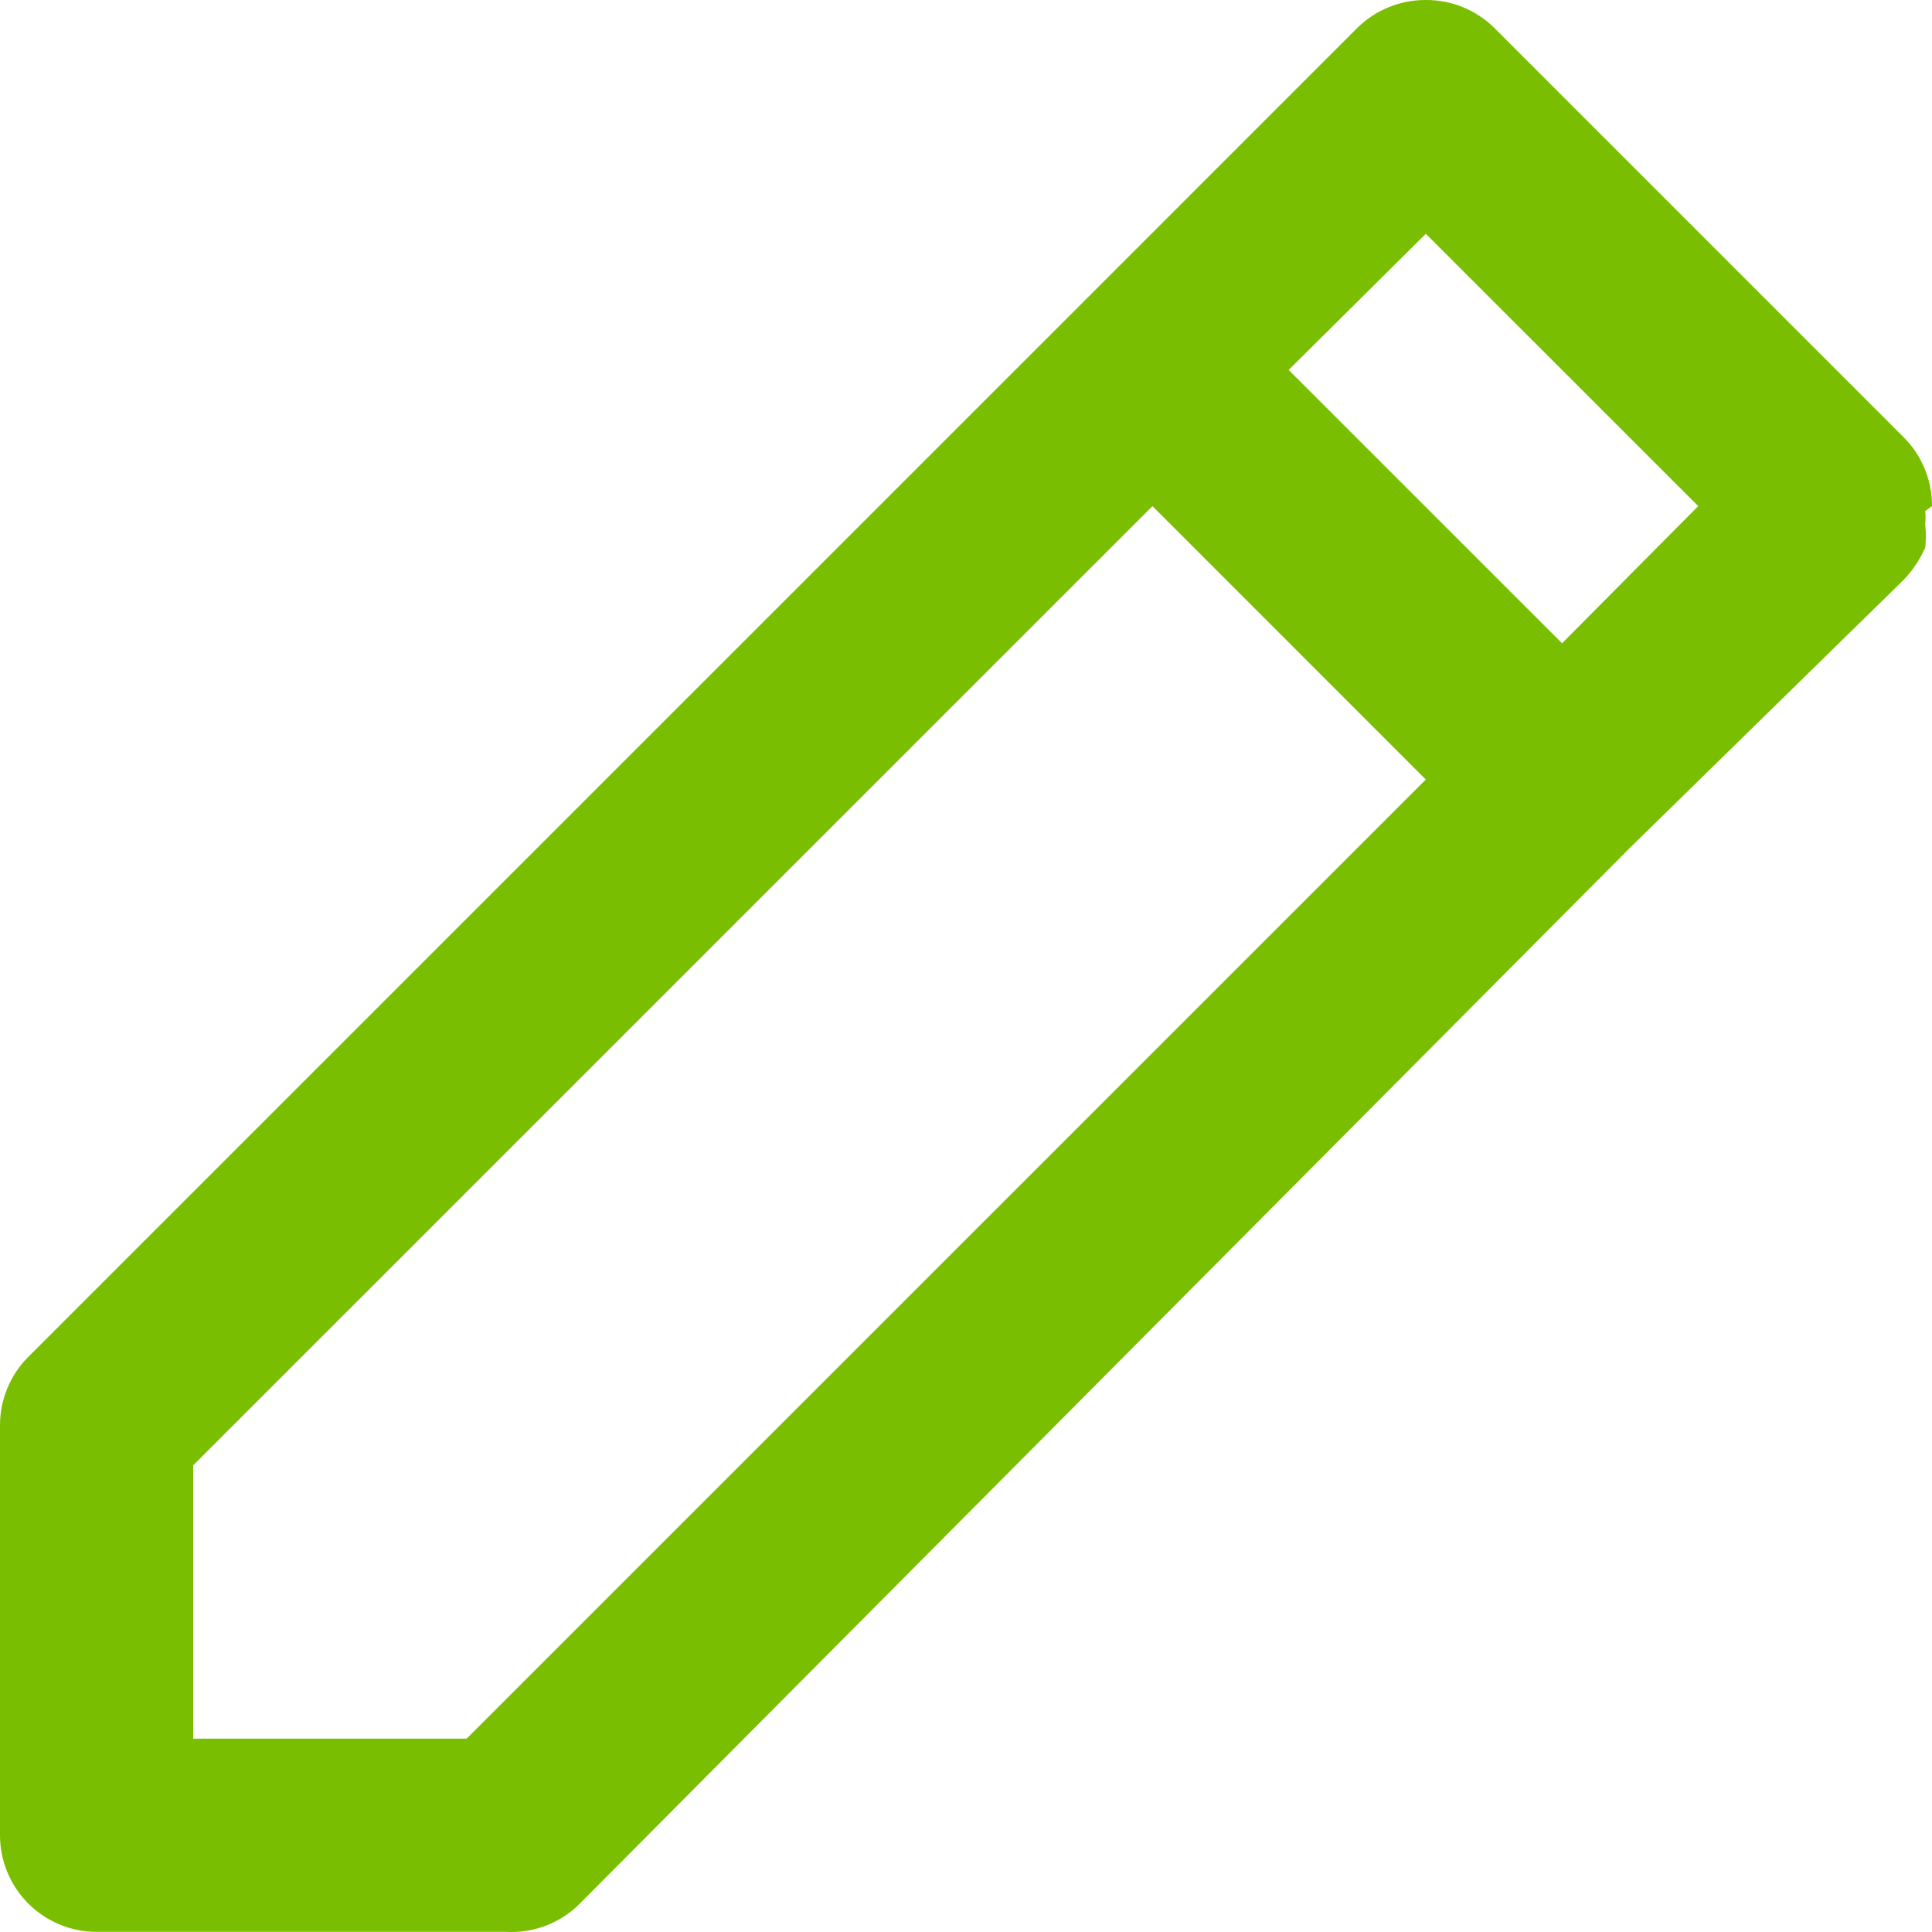
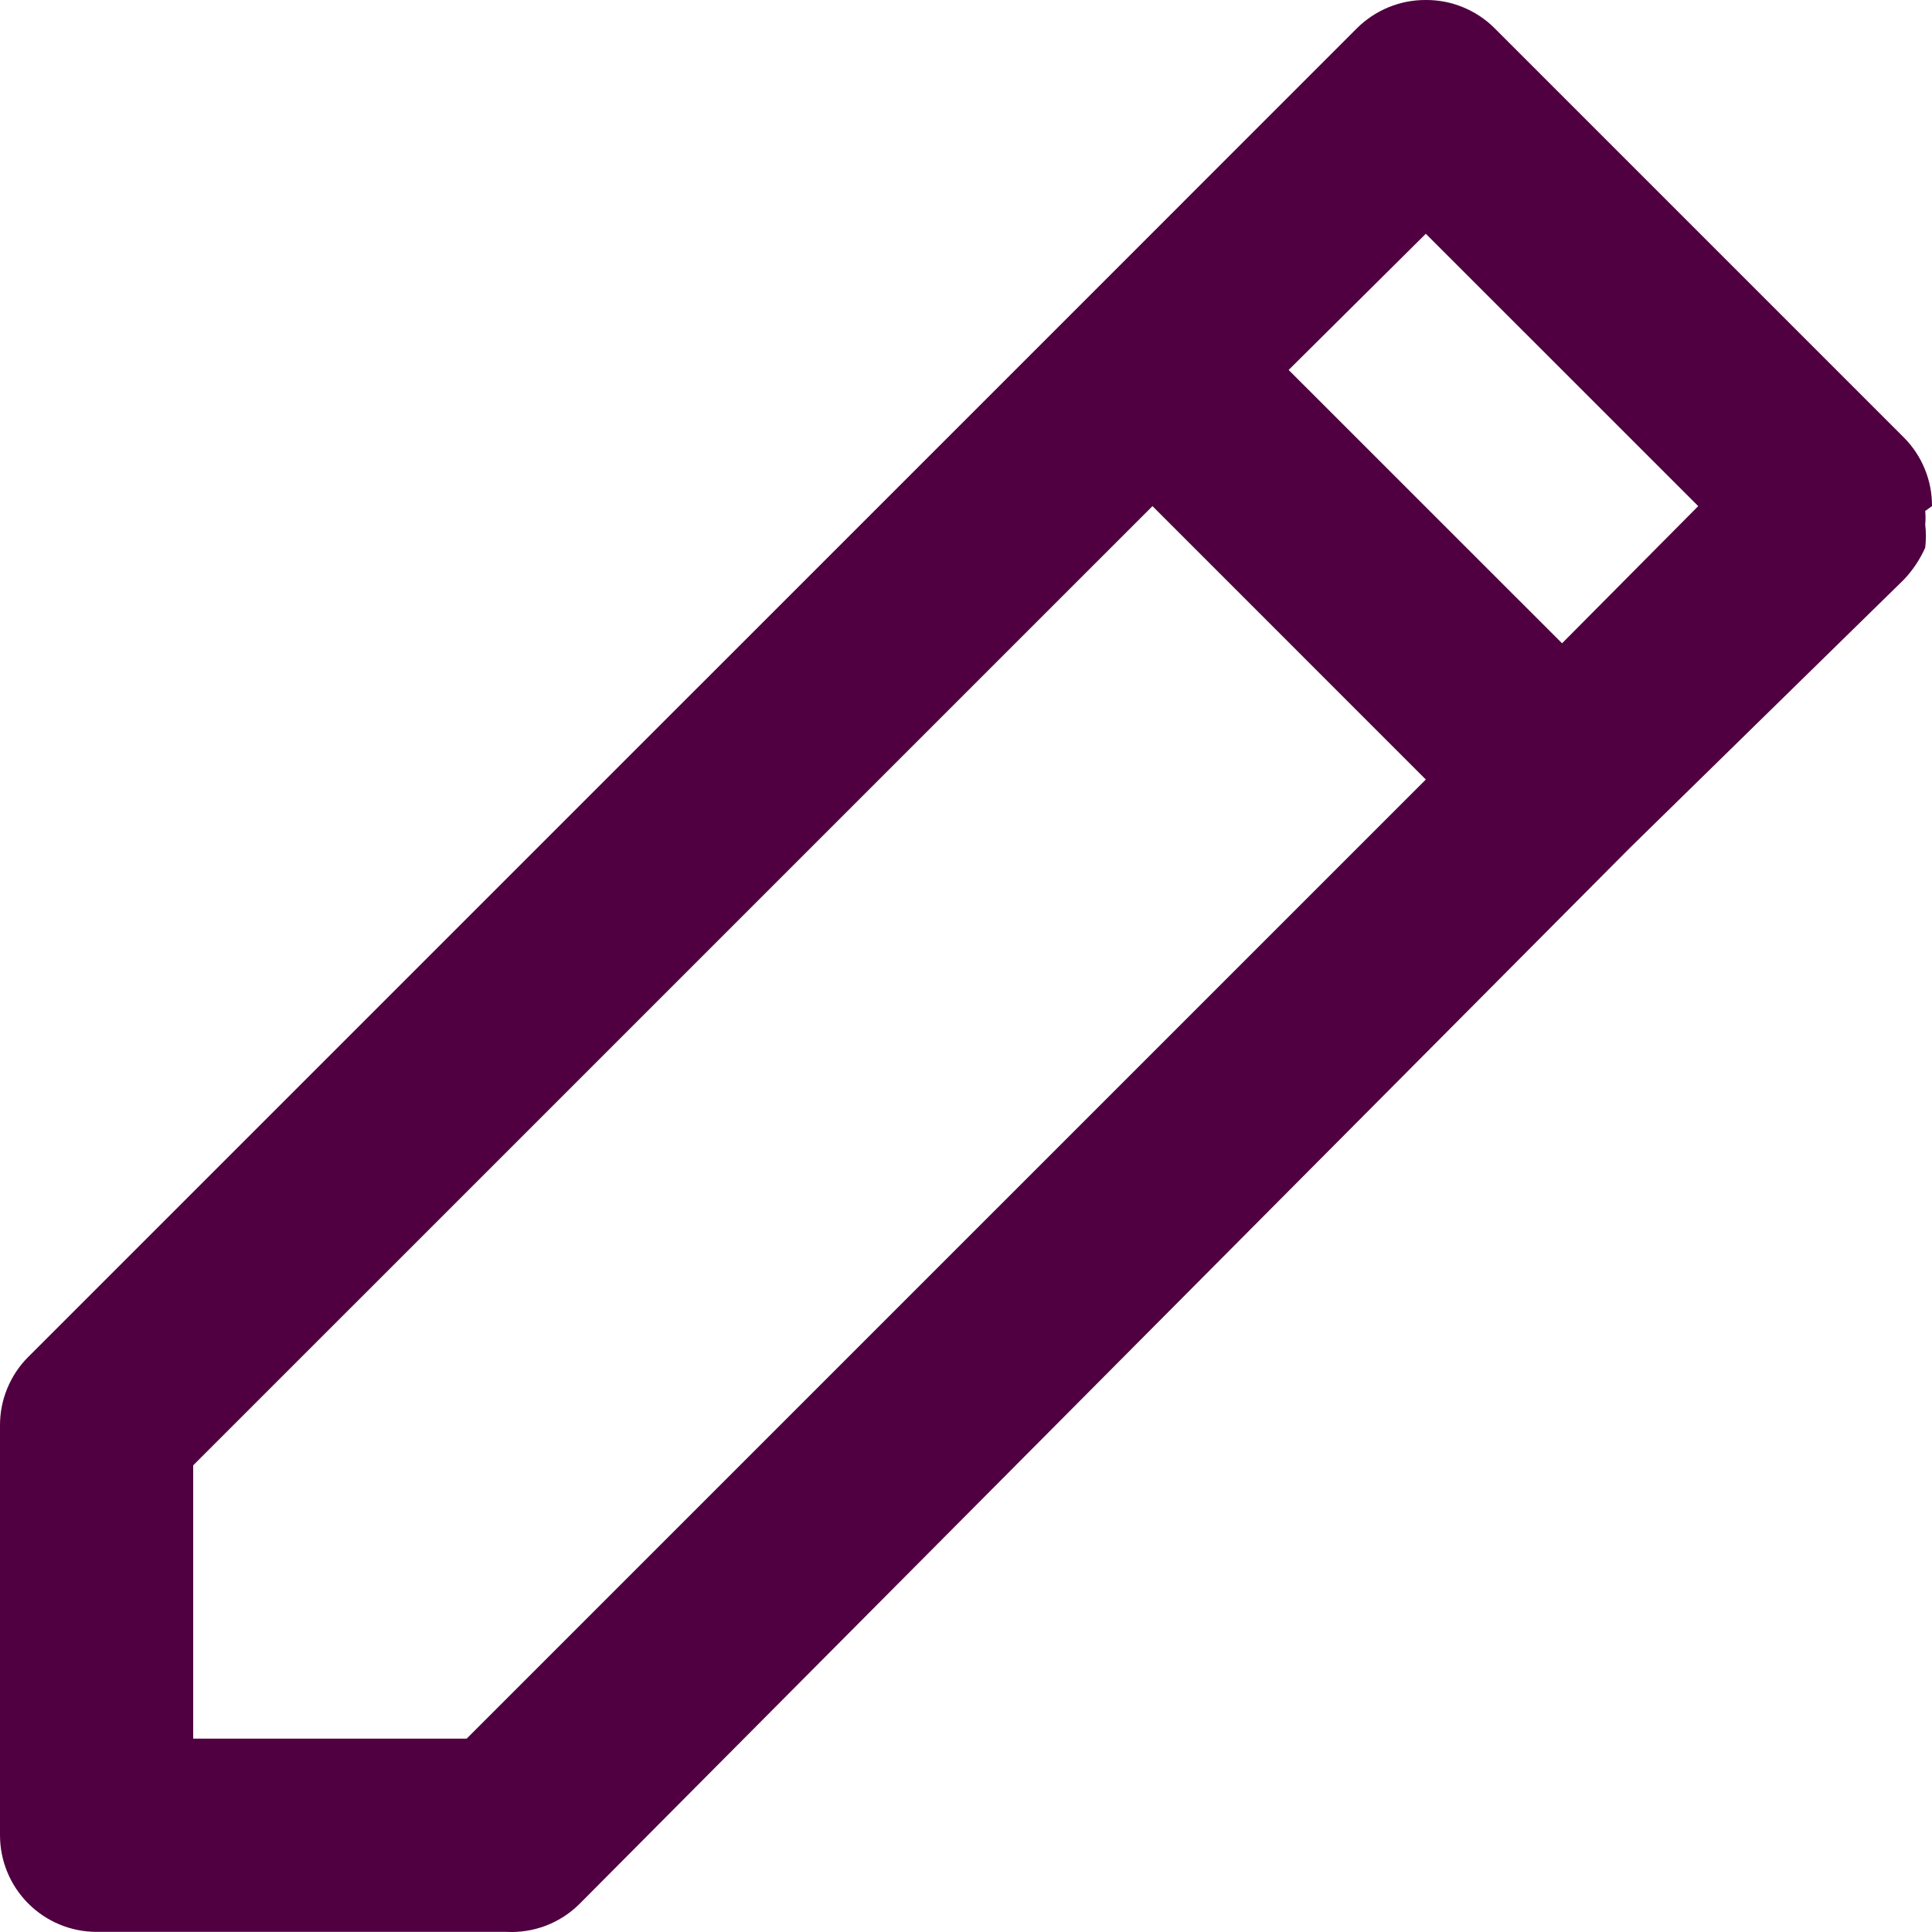
<svg xmlns="http://www.w3.org/2000/svg" width="29" height="29" viewBox="0 0 29 29" fill="none">
-   <path d="M29 7.597C29.001 7.407 28.965 7.217 28.892 7.041C28.82 6.864 28.714 6.704 28.579 6.568L22.431 0.42C22.296 0.286 22.135 0.18 21.959 0.108C21.782 0.035 21.593 -0.001 21.402 2.42339e-05C21.211 -0.001 21.022 0.035 20.845 0.108C20.669 0.18 20.508 0.286 20.372 0.42L16.269 4.524L0.421 20.371C0.286 20.506 0.18 20.667 0.108 20.844C0.035 21.02 -0.001 21.21 2.42357e-05 21.4V27.548C2.42357e-05 27.933 0.153 28.301 0.425 28.573C0.697 28.845 1.065 28.998 1.45 28.998H7.598C7.801 29.009 8.004 28.977 8.194 28.905C8.384 28.832 8.556 28.721 8.7 28.577L24.462 12.73L28.579 8.699C28.712 8.559 28.819 8.397 28.898 8.221C28.912 8.105 28.912 7.989 28.898 7.873C28.905 7.805 28.905 7.737 28.898 7.67L29 7.597ZM7.004 26.098H2.9V21.995L17.299 7.597L21.402 11.701L7.004 26.098ZM23.447 9.656L19.343 5.553L21.402 3.509L25.491 7.597L23.447 9.656Z" fill="#79BE00" />
+   <path d="M29 7.597C29.001 7.407 28.965 7.217 28.892 7.041C28.82 6.864 28.714 6.704 28.579 6.568L22.431 0.42C22.296 0.286 22.135 0.18 21.959 0.108C21.782 0.035 21.593 -0.001 21.402 2.42339e-05C21.211 -0.001 21.022 0.035 20.845 0.108C20.669 0.18 20.508 0.286 20.372 0.42L16.269 4.524L0.421 20.371C0.286 20.506 0.18 20.667 0.108 20.844C0.035 21.02 -0.001 21.21 2.42357e-05 21.4V27.548C2.42357e-05 27.933 0.153 28.301 0.425 28.573C0.697 28.845 1.065 28.998 1.45 28.998H7.598C7.801 29.009 8.004 28.977 8.194 28.905C8.384 28.832 8.556 28.721 8.7 28.577L24.462 12.73L28.579 8.699C28.712 8.559 28.819 8.397 28.898 8.221C28.912 8.105 28.912 7.989 28.898 7.873C28.905 7.805 28.905 7.737 28.898 7.67L29 7.597ZM7.004 26.098H2.9V21.995L17.299 7.597L21.402 11.701L7.004 26.098ZM23.447 9.656L19.343 5.553L21.402 3.509L25.491 7.597L23.447 9.656Z" fill="#500040" />
</svg>
